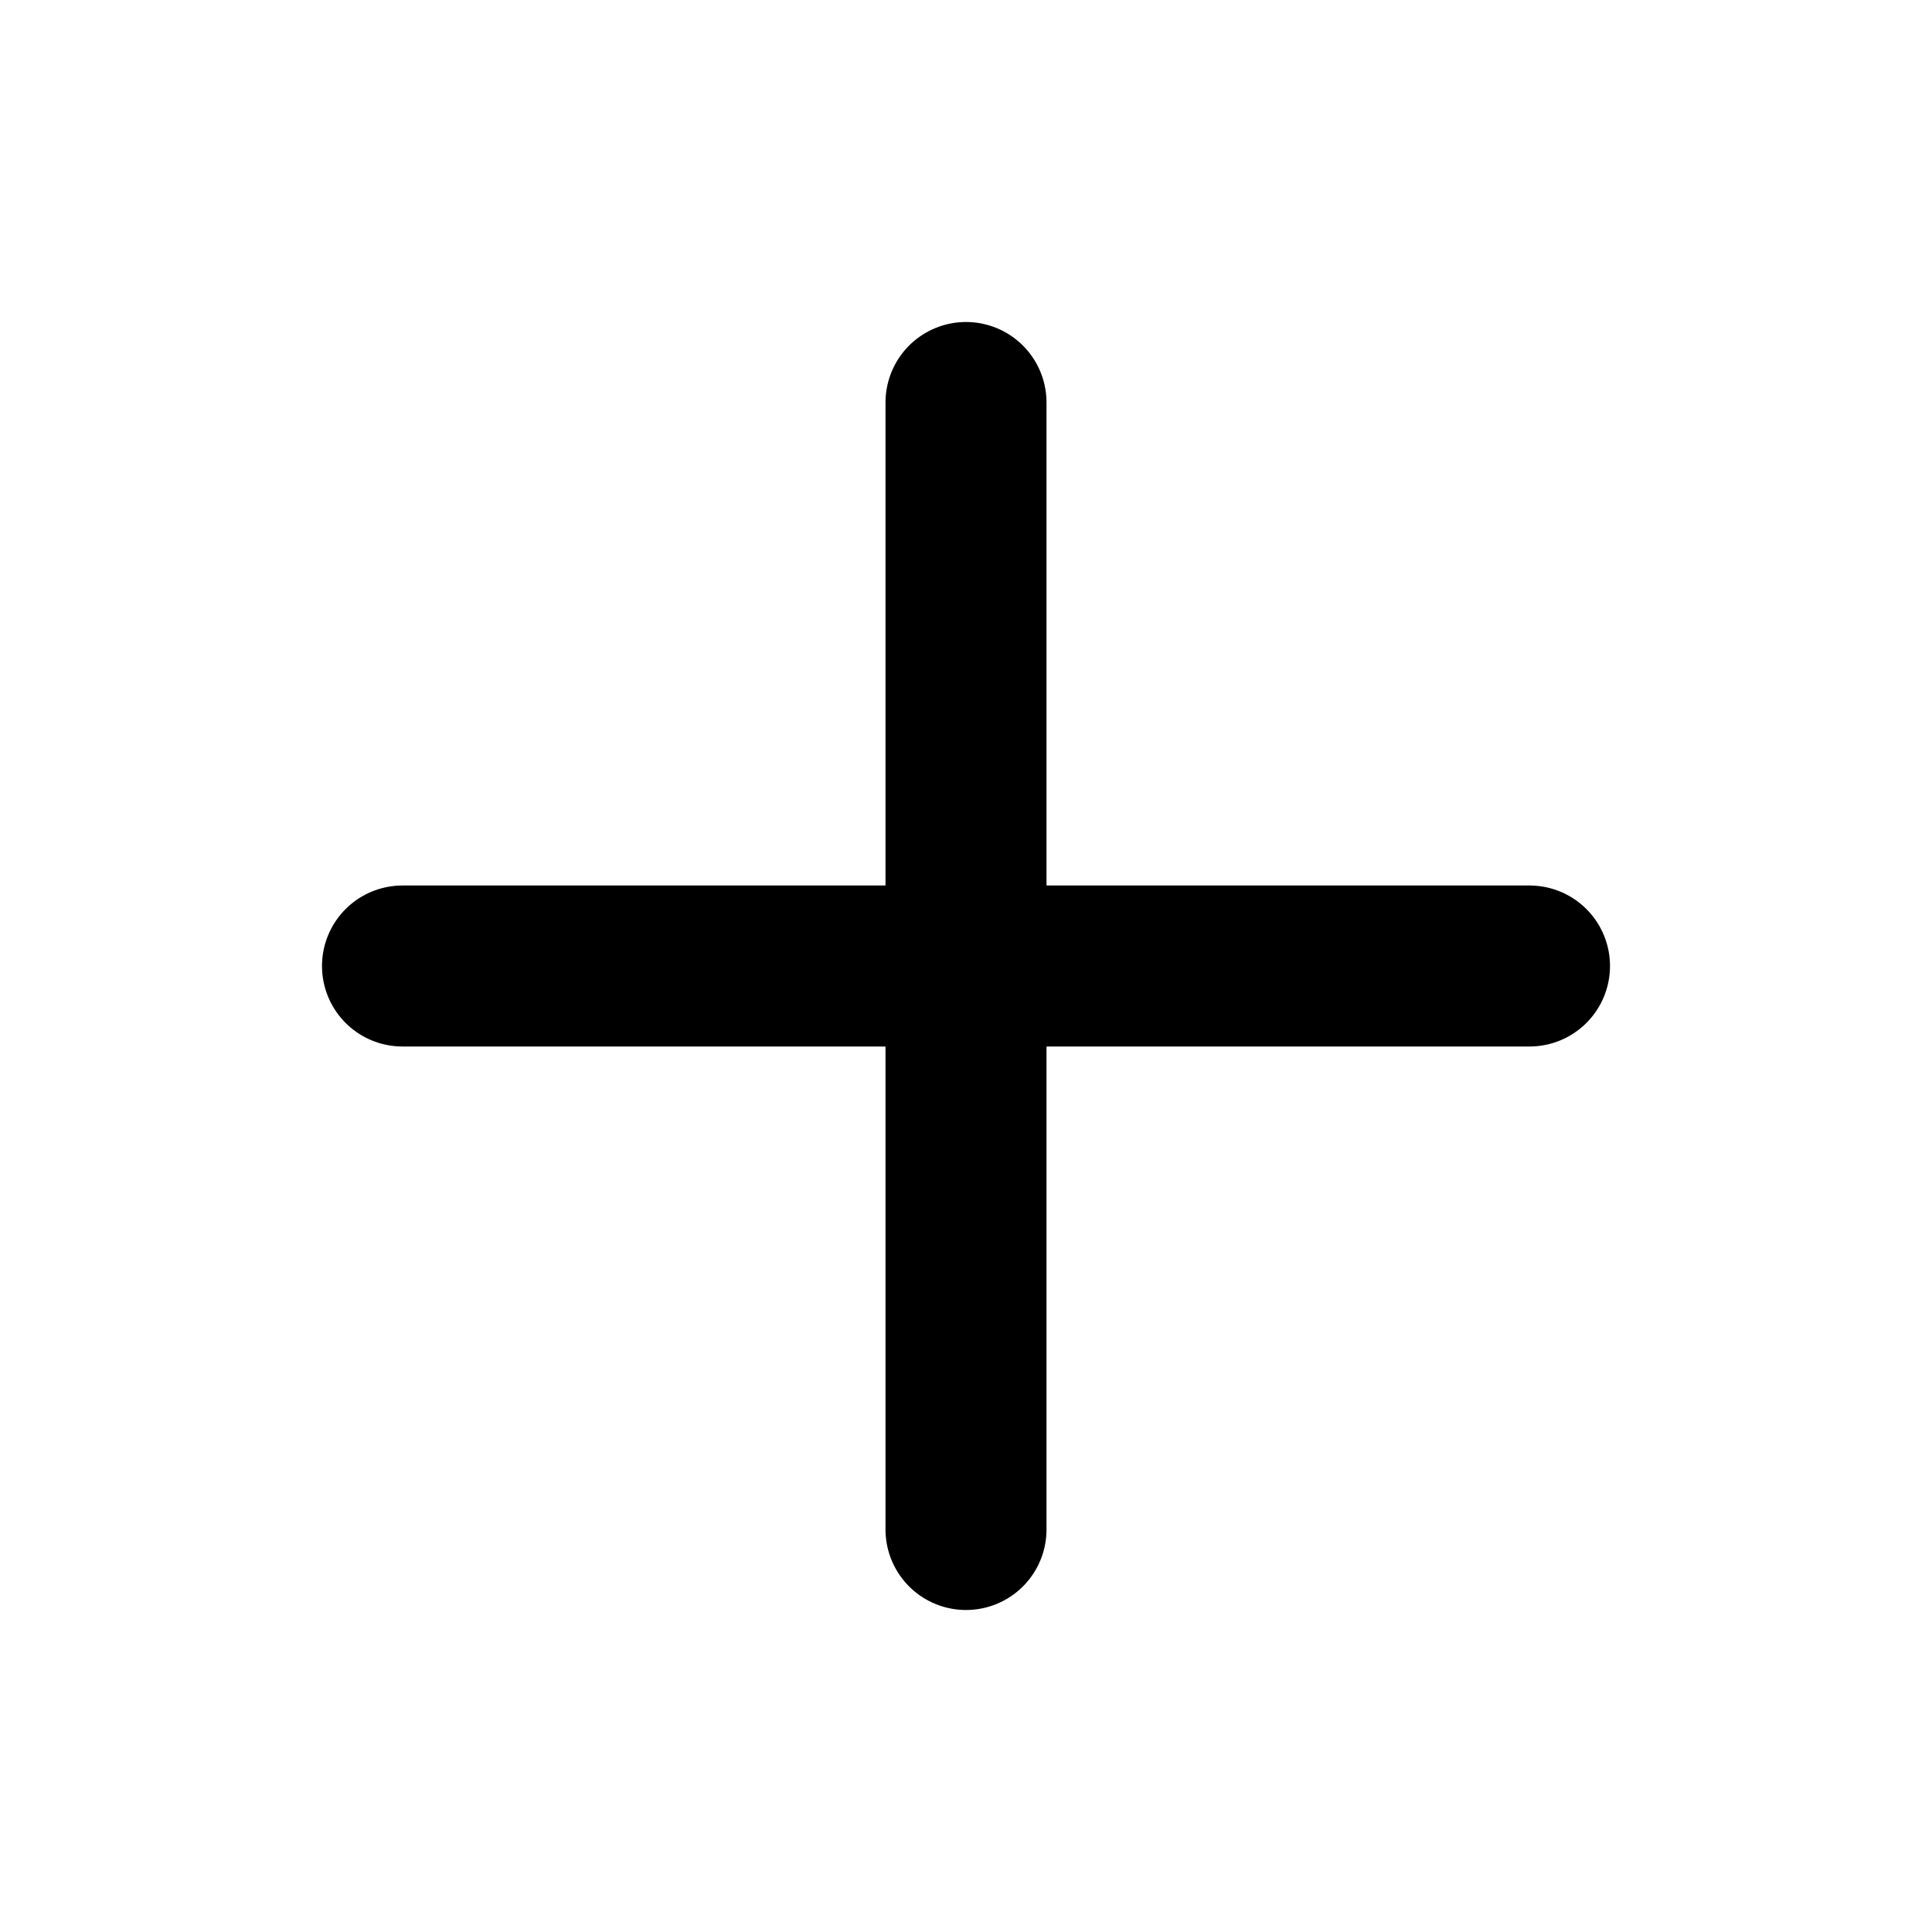
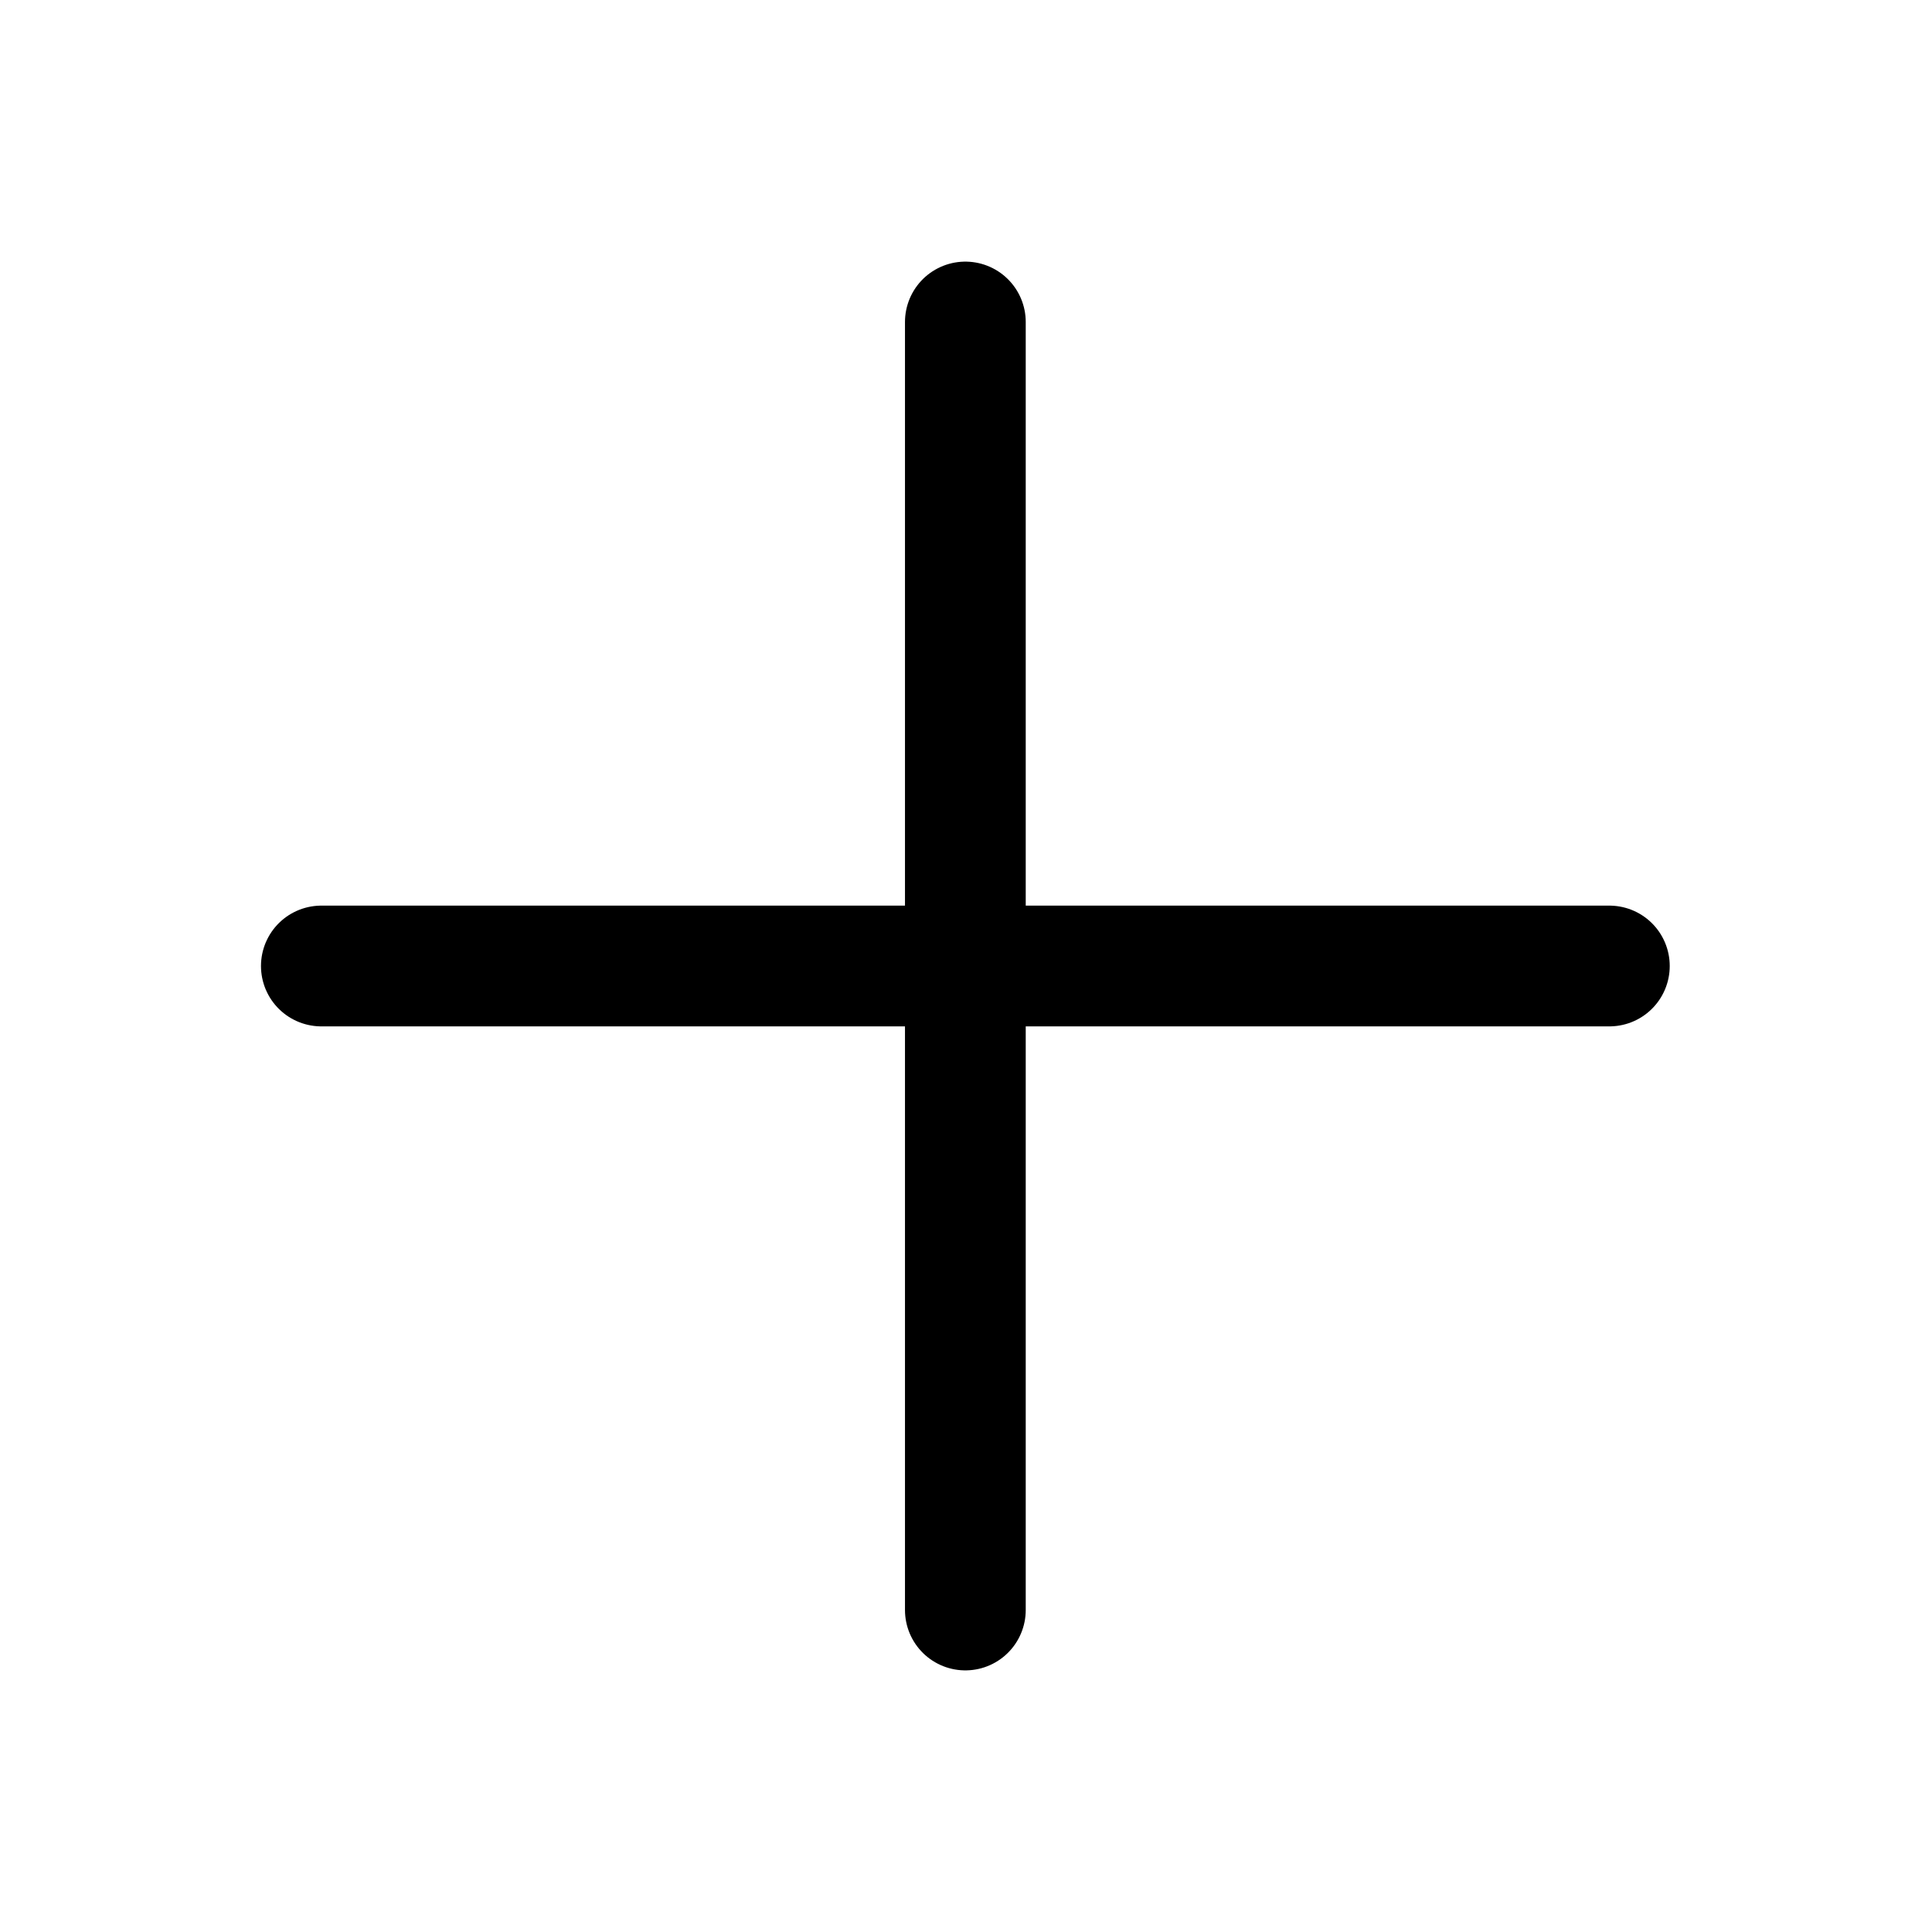
- <svg xmlns="http://www.w3.org/2000/svg" width="24" height="24" viewBox="0 0 24 24" fill="none" stroke="currentColor" stroke-width="2" stroke-linecap="round" stroke-linejoin="round">
-   <path d="M5 12h14" />
-   <path d="M12 5v14" />
+ <svg xmlns="http://www.w3.org/2000/svg" width="24" height="24" viewBox="0 0 24 24" fill="none" stroke="currentColor" stroke-width="1.5" stroke-linecap="round" stroke-linejoin="round">
+   <path d="M11.992 4V20M19.992 12H3.992" stroke="currentColor" stroke-linecap="round" stroke-linejoin="round" stroke-width="1.5" />
</svg>
